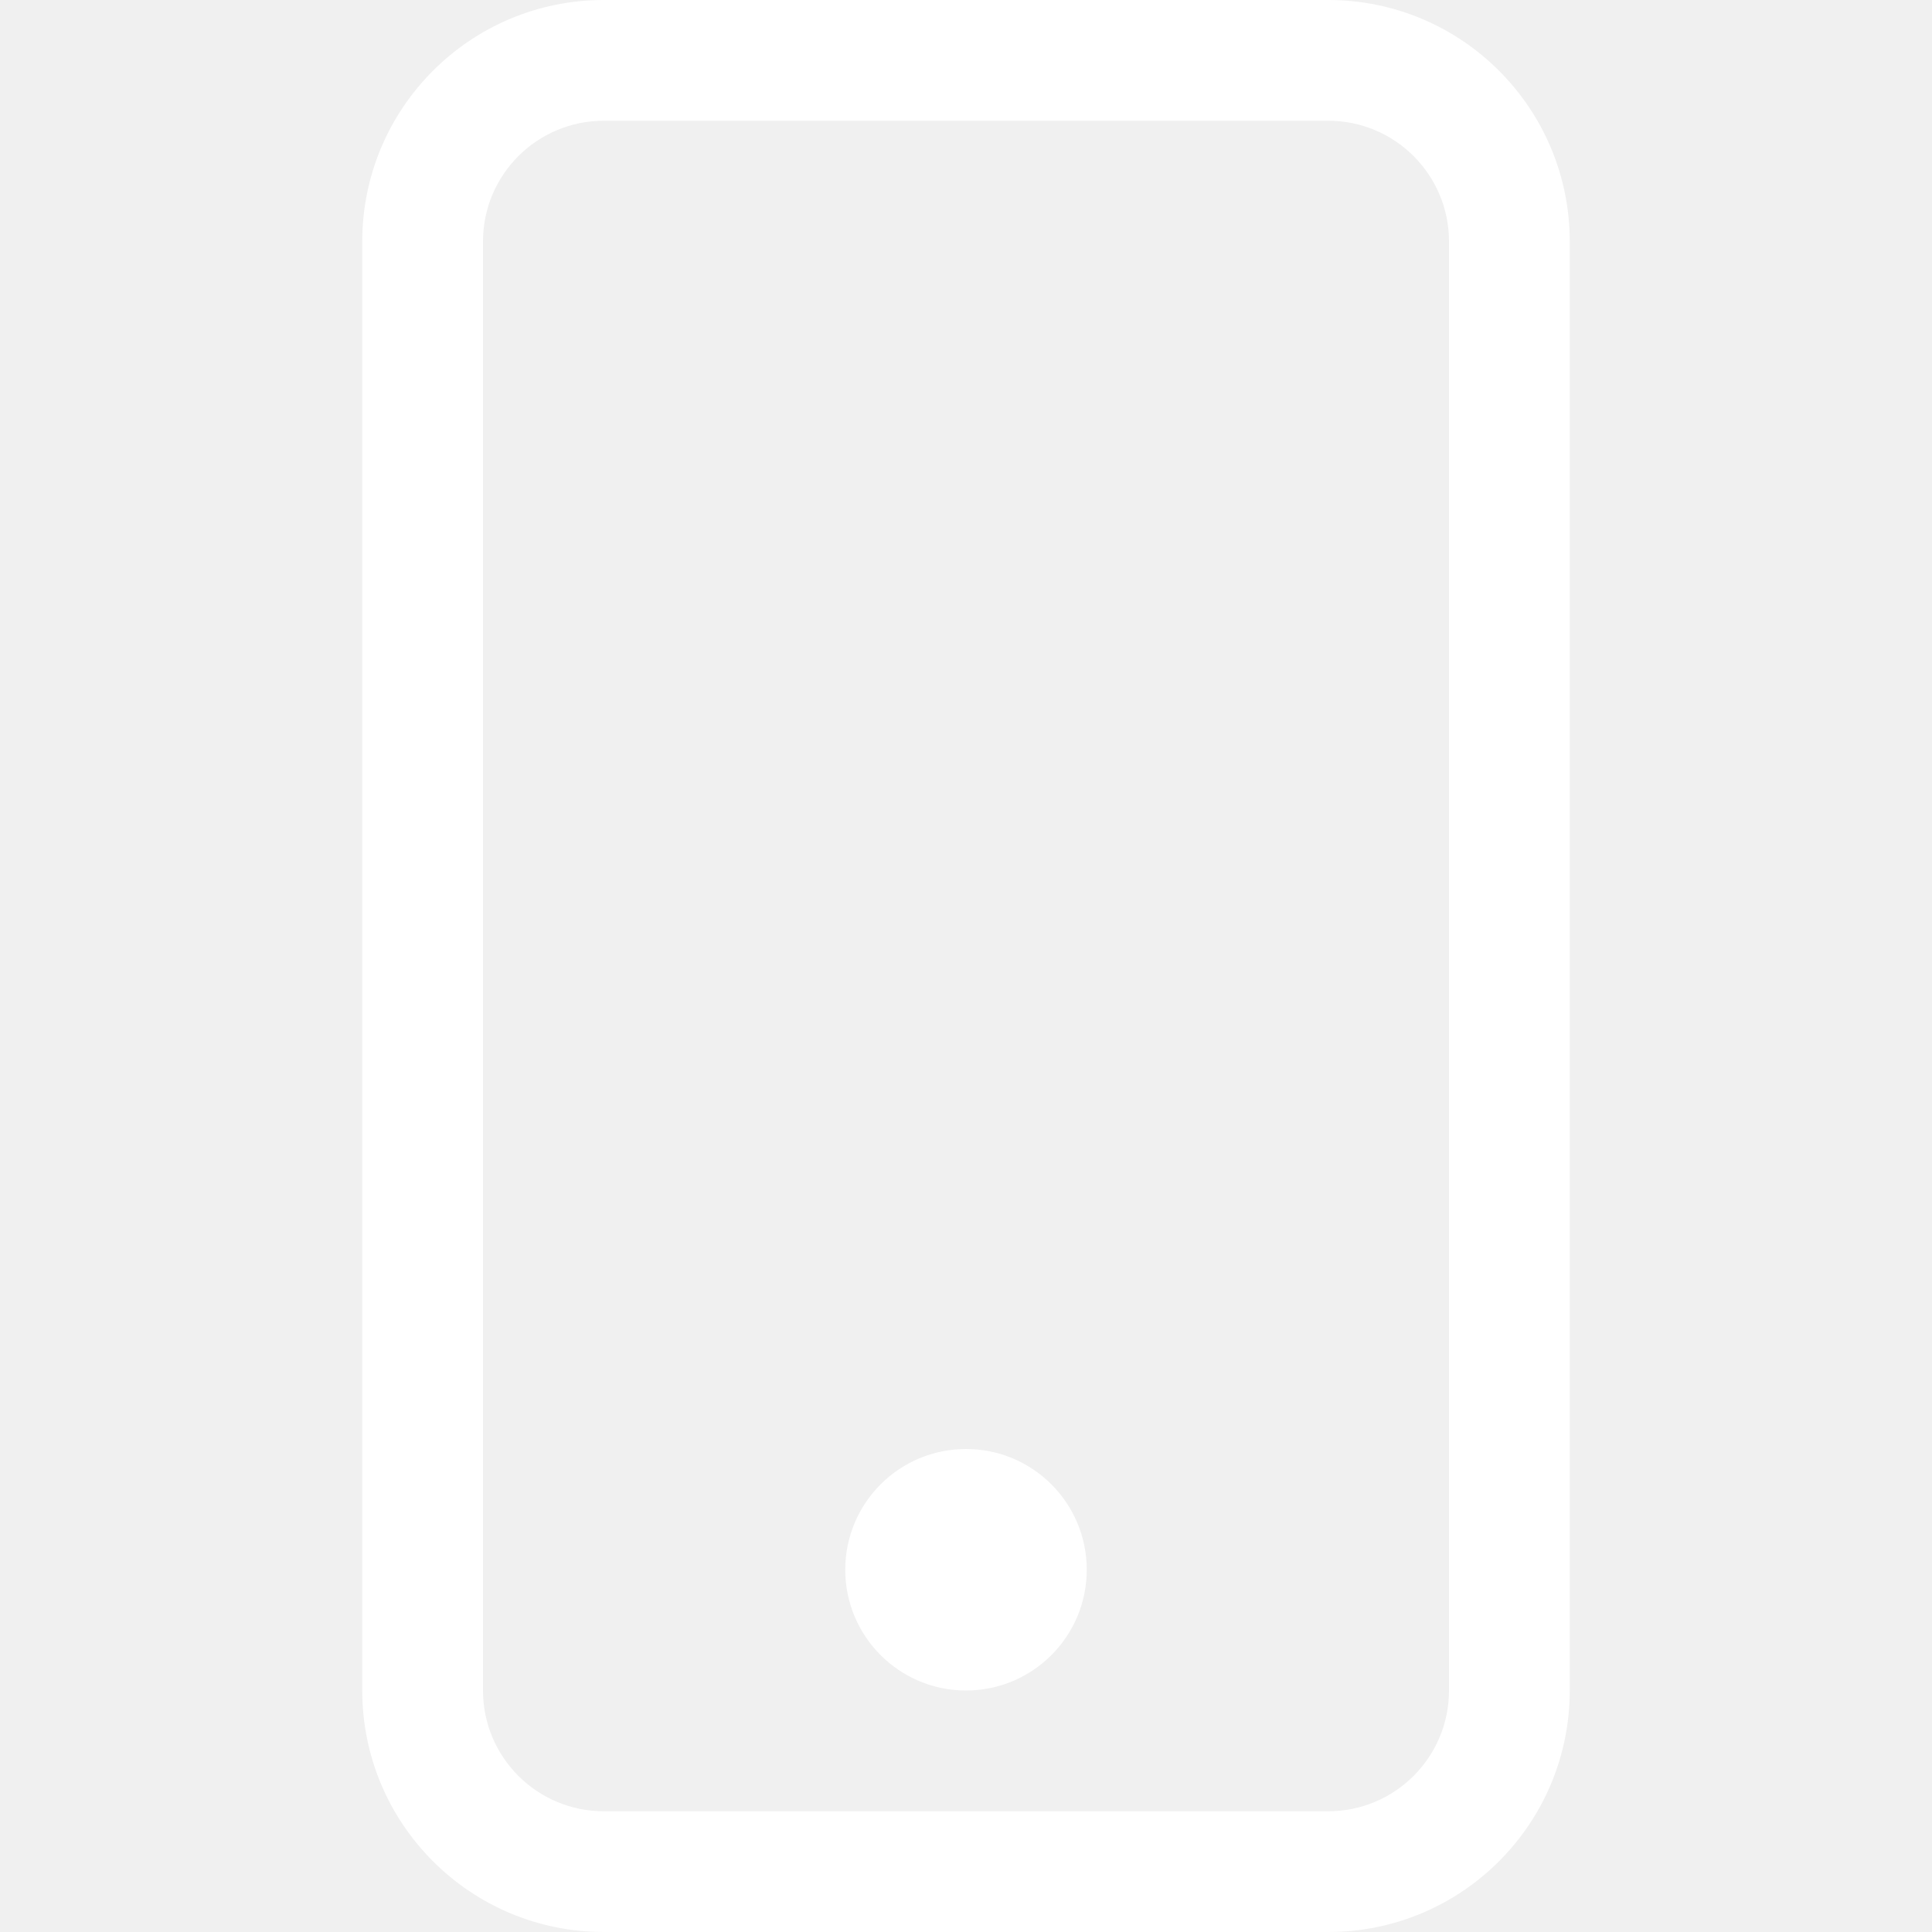
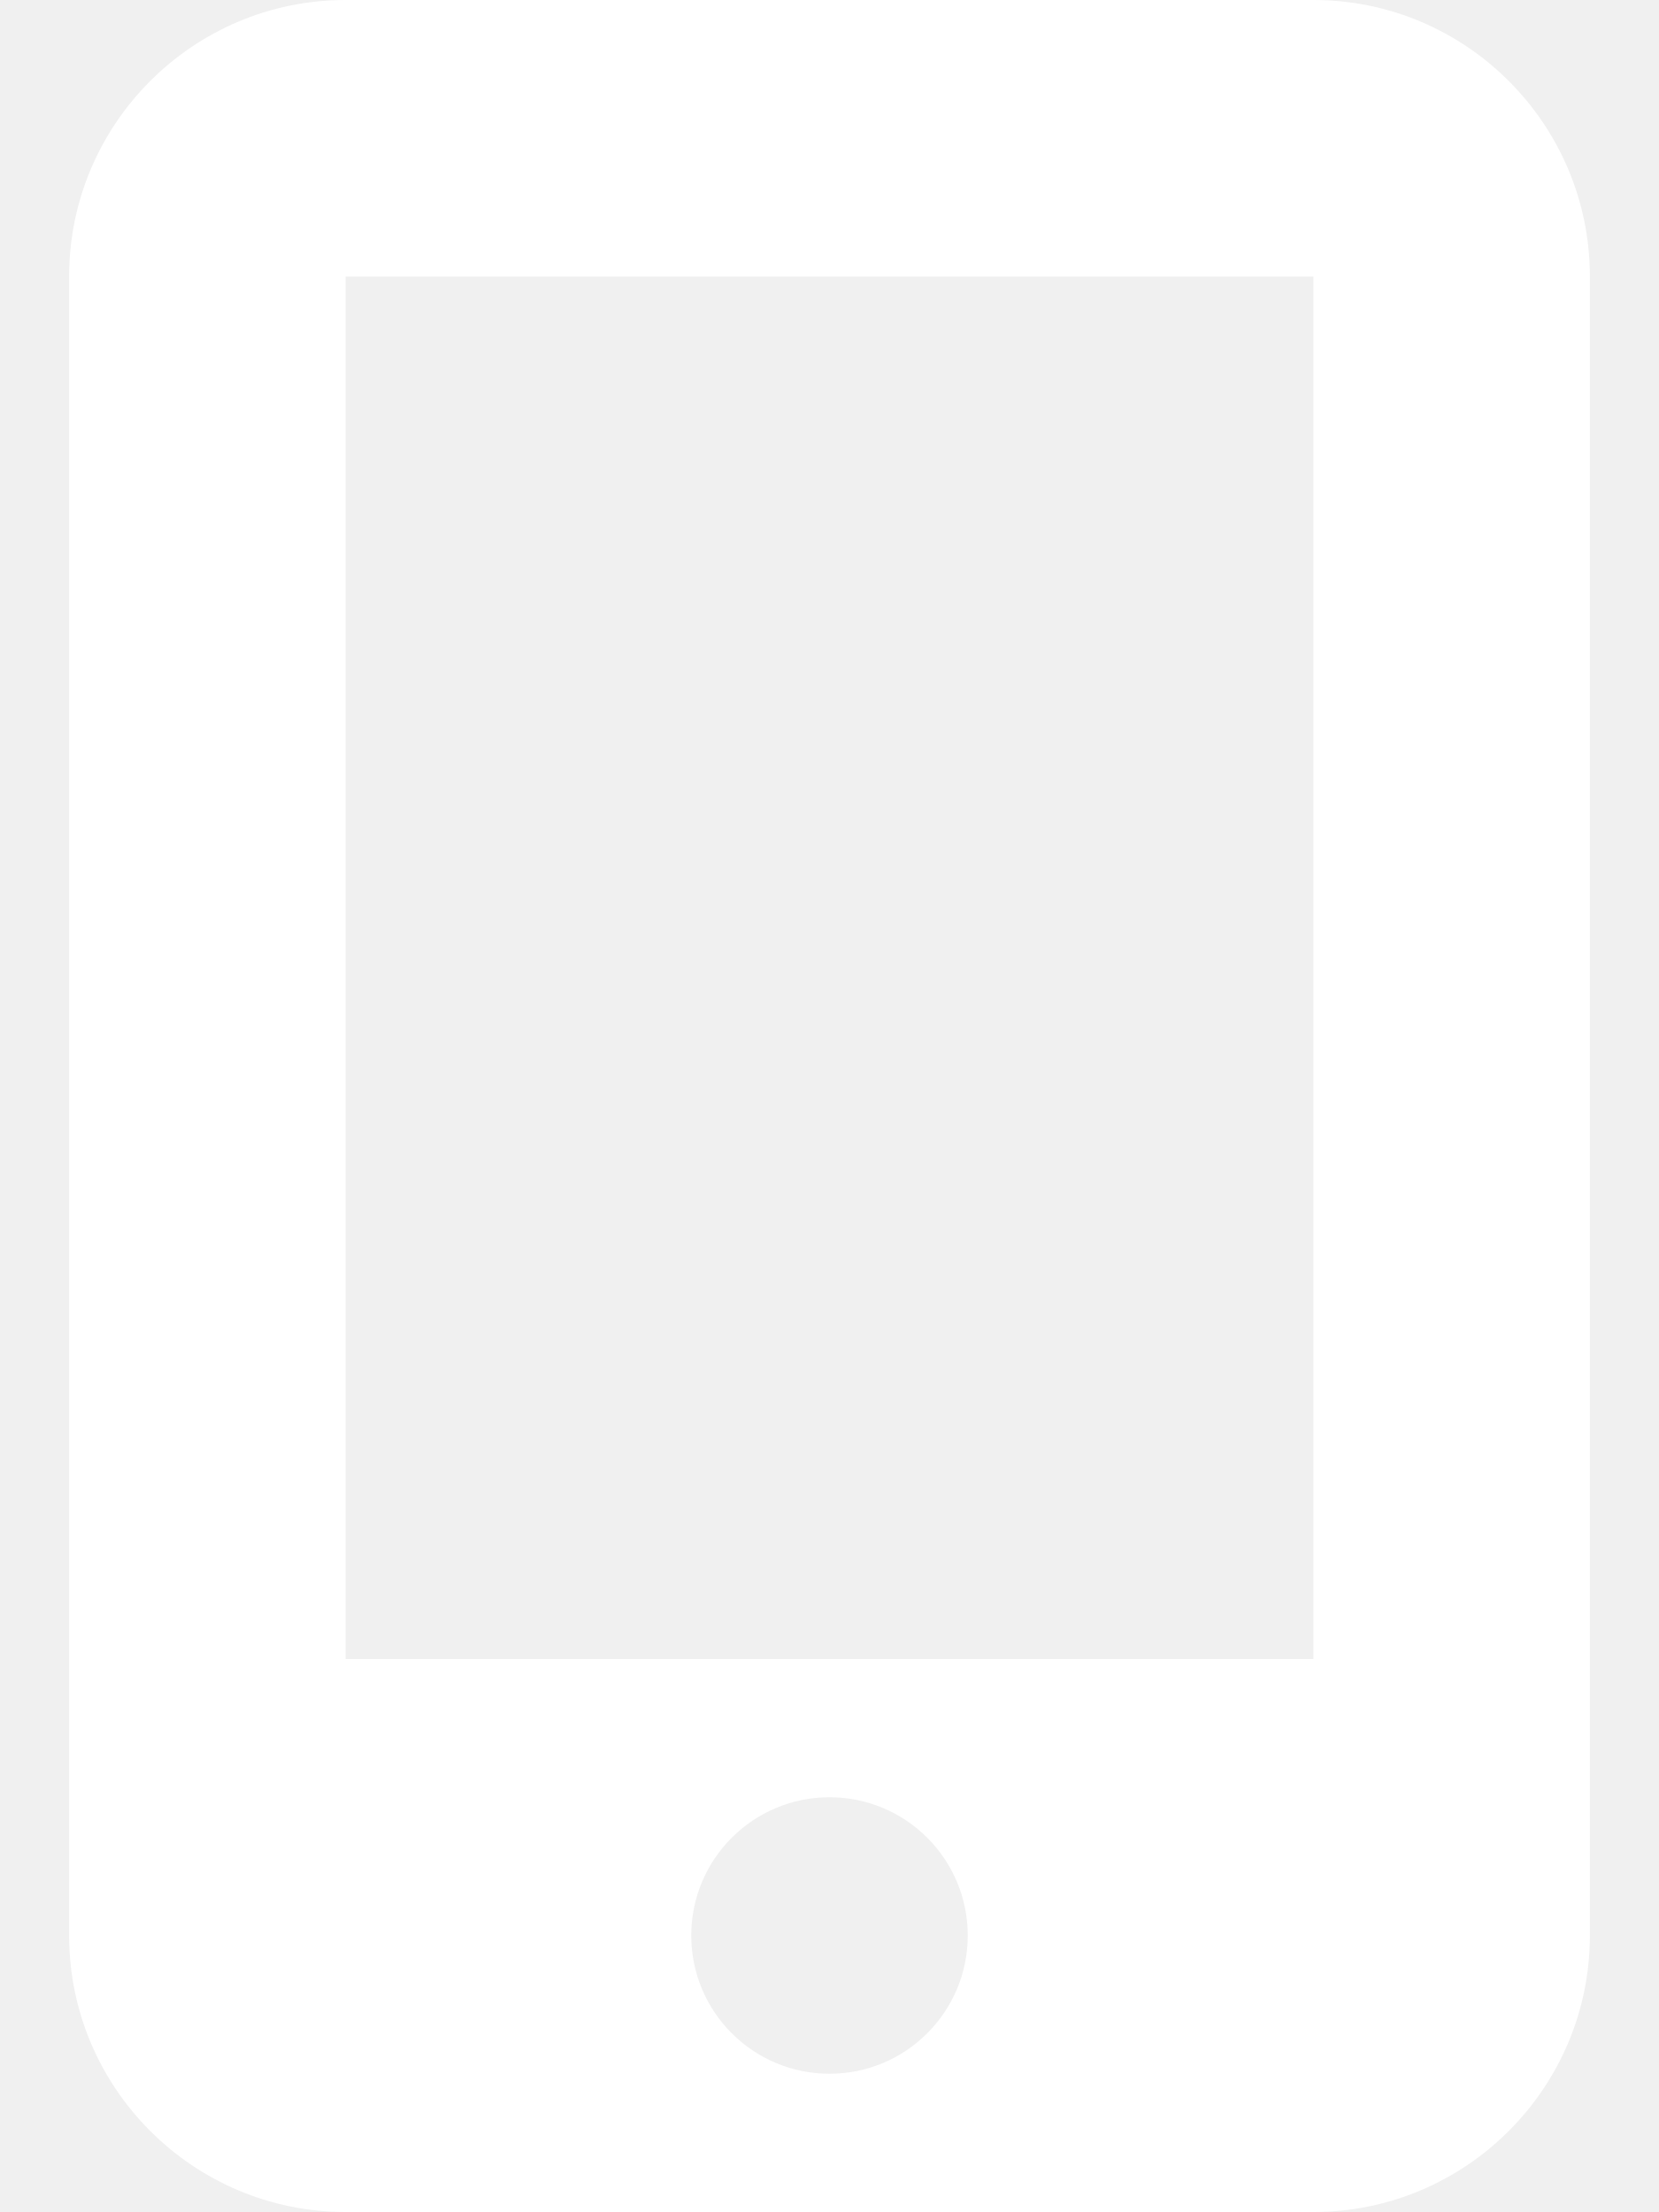
- <svg xmlns="http://www.w3.org/2000/svg" width="16" height="16" fill="white" class="bi bi-phone" viewBox="0 0 16 16">
-   <path d="M11 1a1 1 0 0 1 1 1v12a1 1 0 0 1-1 1H5a1 1 0 0 1-1-1V2a1 1 0 0 1 1-1zM5 0a2 2 0 0 0-2 2v12a2 2 0 0 0 2 2h6a2 2 0 0 0 2-2V2a2 2 0 0 0-2-2z" />
-   <path d="M8 14a1 1 0 1 0 0-2 1 1 0 0 0 0 2" />
+ <svg xmlns="http://www.w3.org/2000/svg" viewBox="0 0 384 512">
+   <path fill="white  " d="M16 64C16 28.7 44.7 0 80 0L304 0c35.3 0 64 28.7 64 64l0 384c0 35.3-28.7 64-64 64L80 512c-35.3 0-64-28.7-64-64L16 64zM224 448a32 32 0 1 0 -64 0 32 32 0 1 0 64 0zM304 64L80 64l0 320 224 0 0-320z" />
</svg>
